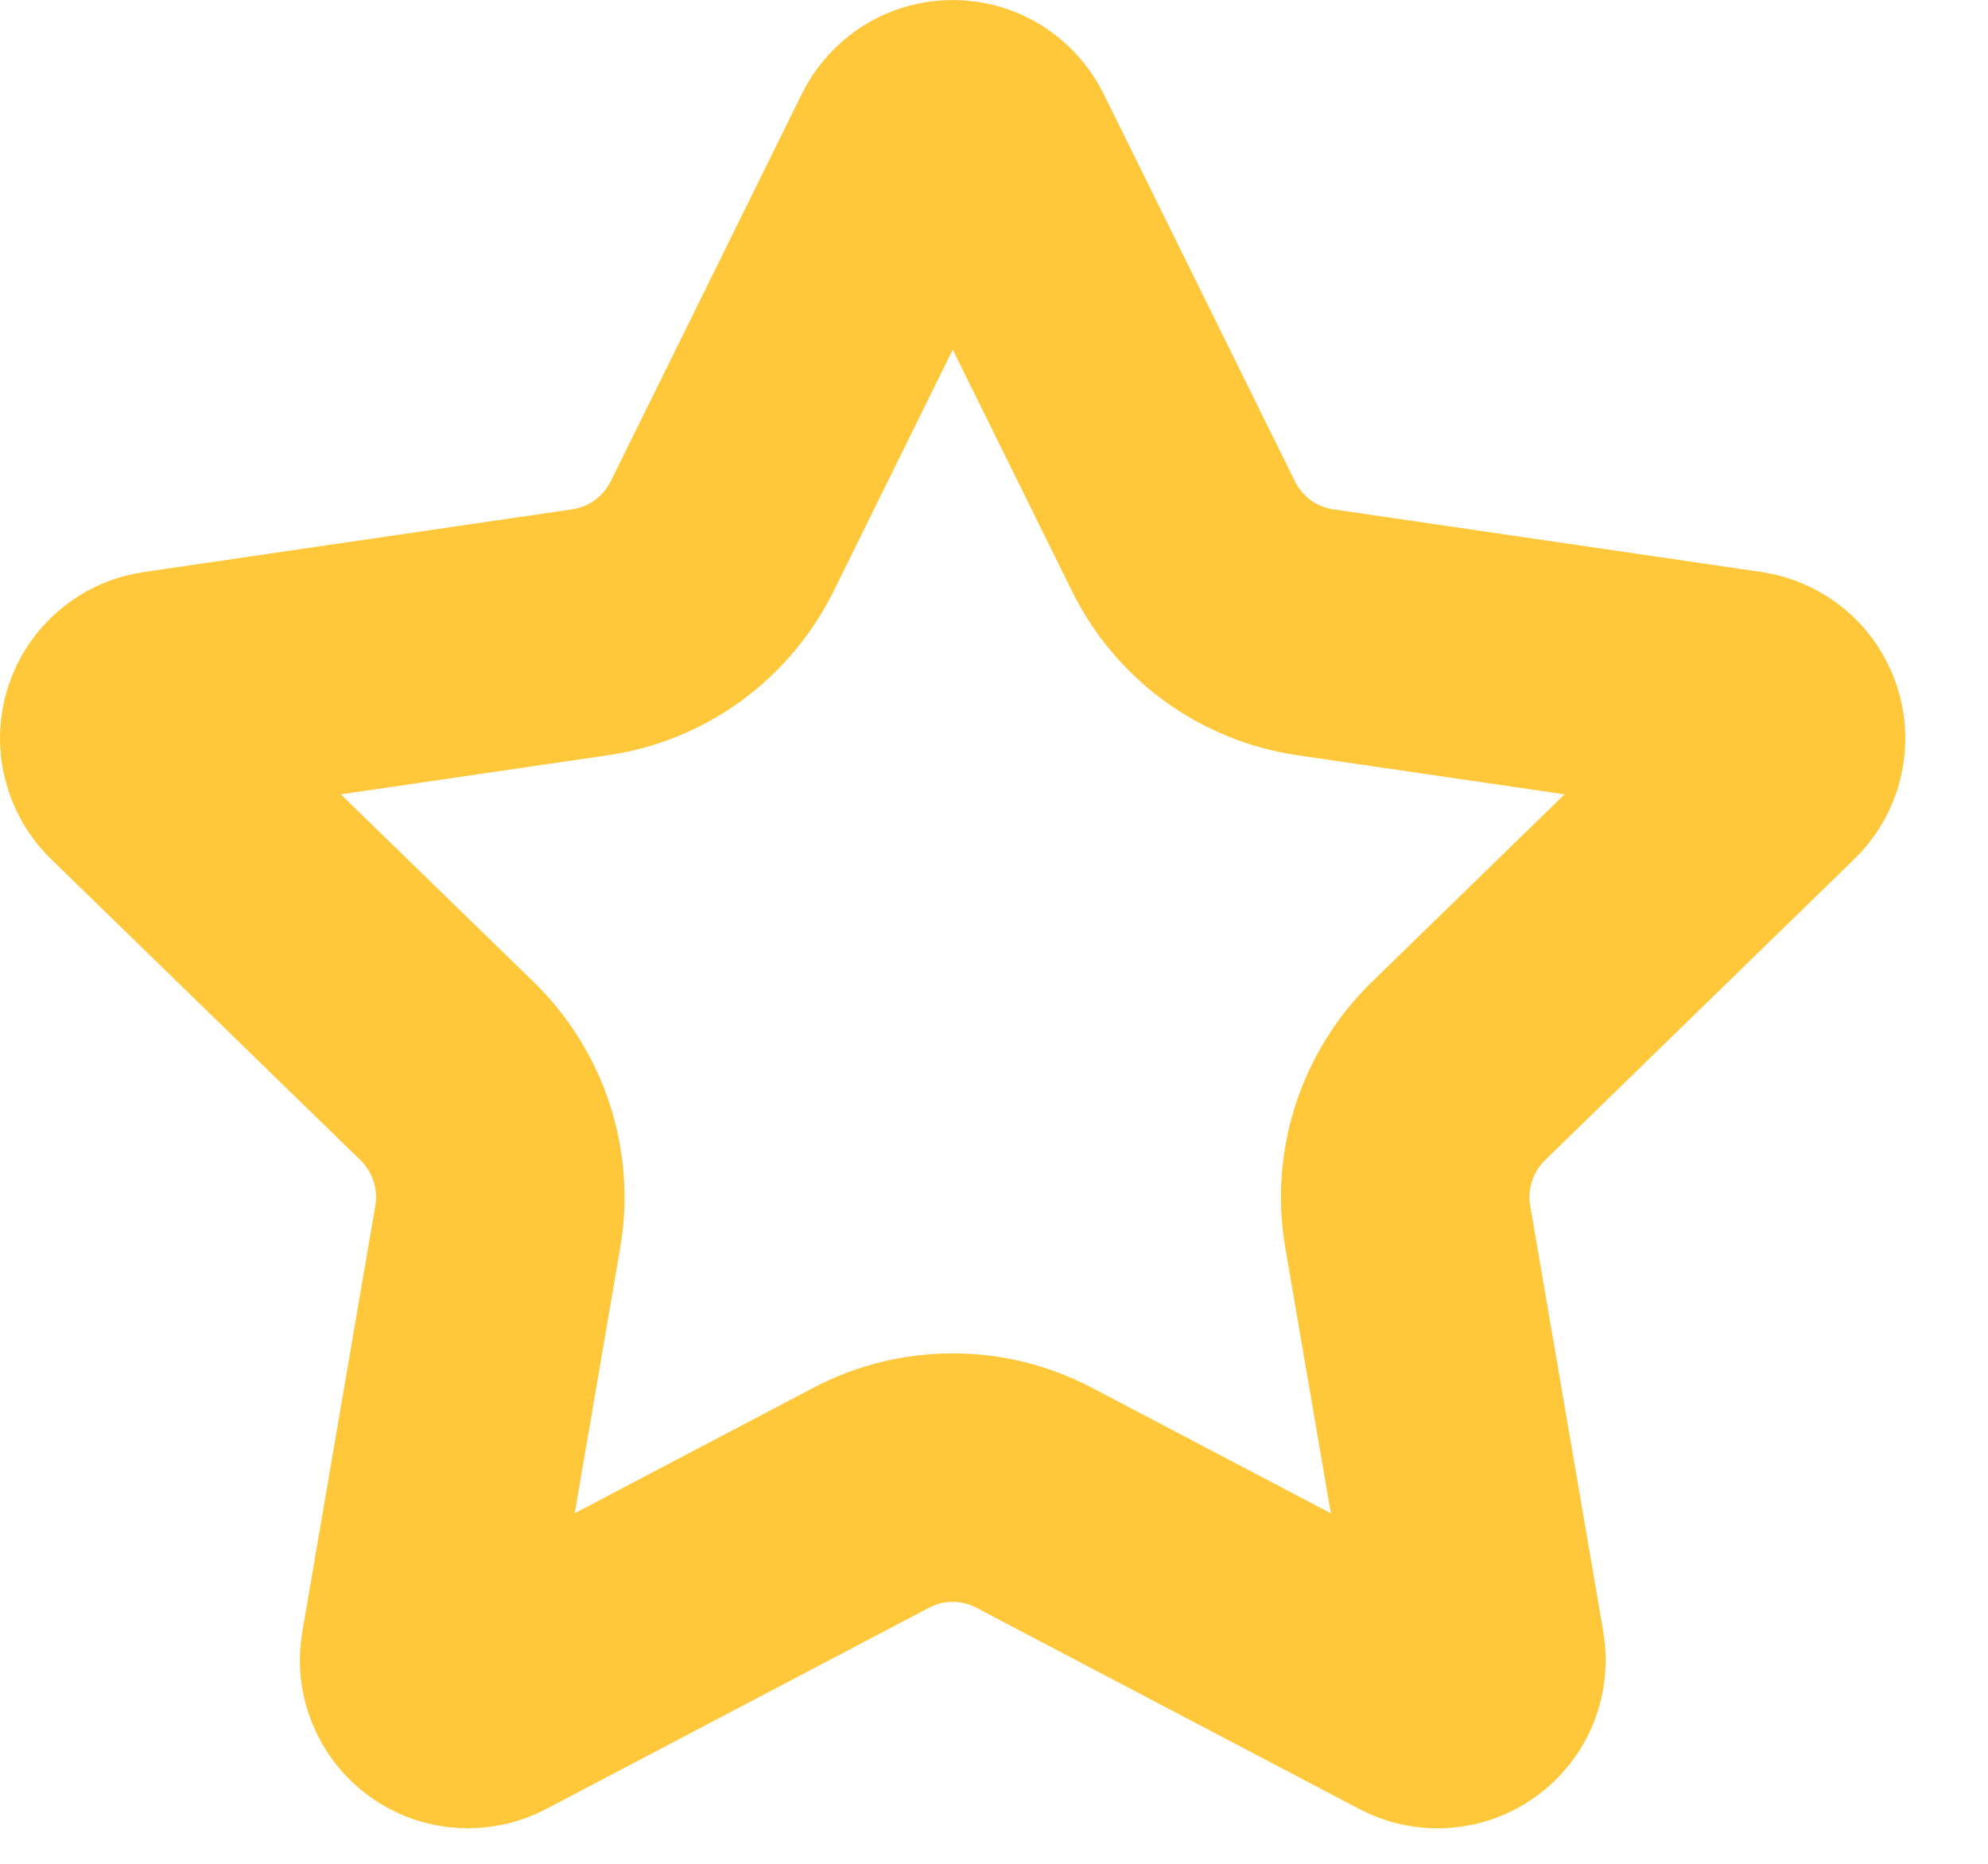
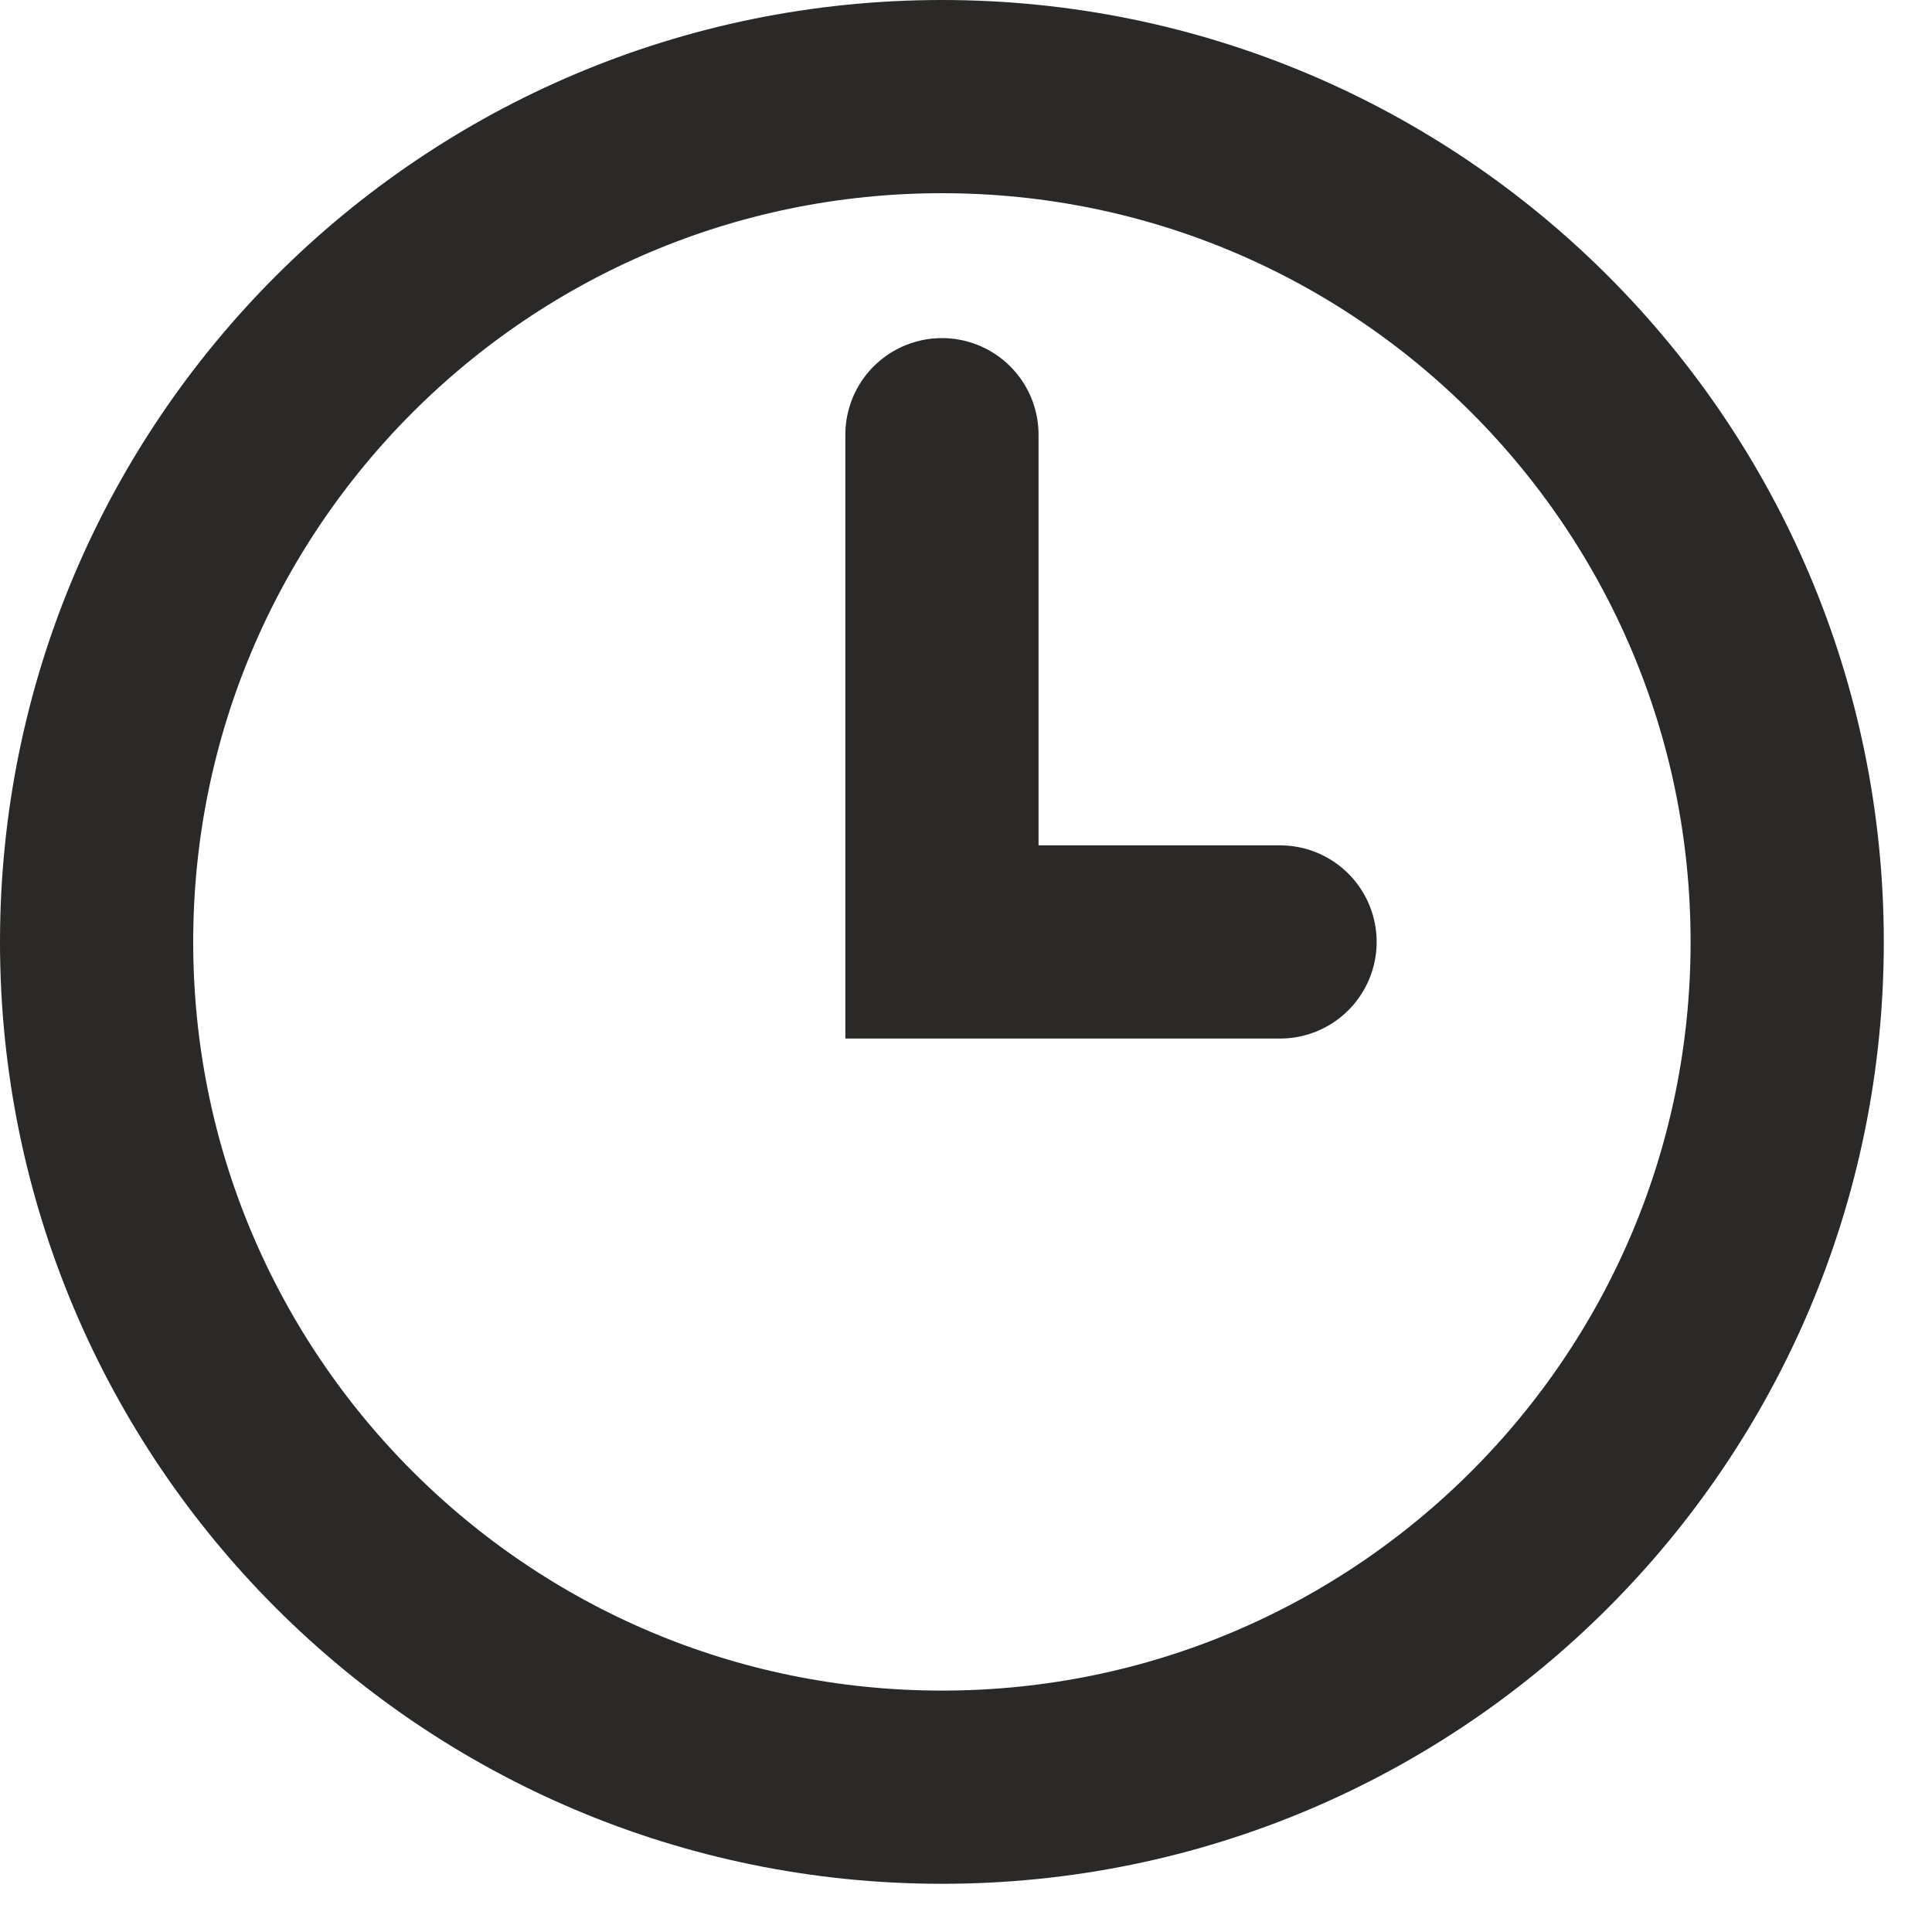
- <svg xmlns="http://www.w3.org/2000/svg" width="16" height="15" viewBox="0 0 16 15" fill="none">
-   <path d="M7.481 1.053C7.426 1.088 7.38 1.138 7.351 1.197L5.812 4.316C5.71 4.521 5.56 4.699 5.375 4.834C5.189 4.969 4.974 5.056 4.747 5.089L1.304 5.593C1.238 5.602 1.177 5.629 1.126 5.672C1.075 5.714 1.038 5.77 1.017 5.833C0.997 5.896 0.994 5.964 1.011 6.028C1.027 6.092 1.06 6.151 1.108 6.197L3.599 8.621C3.763 8.781 3.886 8.979 3.957 9.197C4.028 9.416 4.045 9.648 4.006 9.874L3.419 13.3C3.407 13.365 3.414 13.432 3.439 13.493C3.464 13.555 3.505 13.608 3.559 13.647C3.612 13.686 3.676 13.709 3.741 13.713C3.807 13.718 3.873 13.704 3.932 13.673L7.01 12.055C7.213 11.948 7.438 11.892 7.668 11.892C7.897 11.892 8.122 11.948 8.325 12.055L11.404 13.673C11.462 13.704 11.528 13.719 11.594 13.714C11.661 13.709 11.724 13.686 11.778 13.647C11.831 13.608 11.873 13.555 11.898 13.494C11.922 13.432 11.929 13.365 11.918 13.3L11.33 9.873C11.291 9.647 11.308 9.415 11.379 9.197C11.45 8.979 11.573 8.781 11.737 8.621L14.228 6.196C14.275 6.15 14.309 6.092 14.324 6.028C14.34 5.964 14.338 5.896 14.317 5.834C14.297 5.771 14.259 5.715 14.209 5.673C14.158 5.63 14.097 5.603 14.032 5.593L10.588 5.089C10.361 5.056 10.146 4.968 9.961 4.834C9.776 4.699 9.626 4.521 9.525 4.316L7.985 1.197C7.955 1.138 7.91 1.088 7.854 1.053C7.798 1.018 7.734 1 7.668 1C7.602 1 7.537 1.018 7.481 1.053Z" stroke="#FFC83B" stroke-width="2" stroke-linecap="round" />
+ <svg xmlns="http://www.w3.org/2000/svg" width="20" height="20" viewBox="0 0 20 20" fill="none">
+   <path d="M9.751 4.5V9.751H13.251M18.501 9.751C18.501 14.584 14.584 18.501 9.751 18.501C4.918 18.501 1 14.584 1 9.751C1 4.918 4.918 1 9.751 1C14.584 1 18.501 4.918 18.501 9.751Z" stroke-width="2" stroke-linecap="round" stroke="#2A2927" />
</svg>
